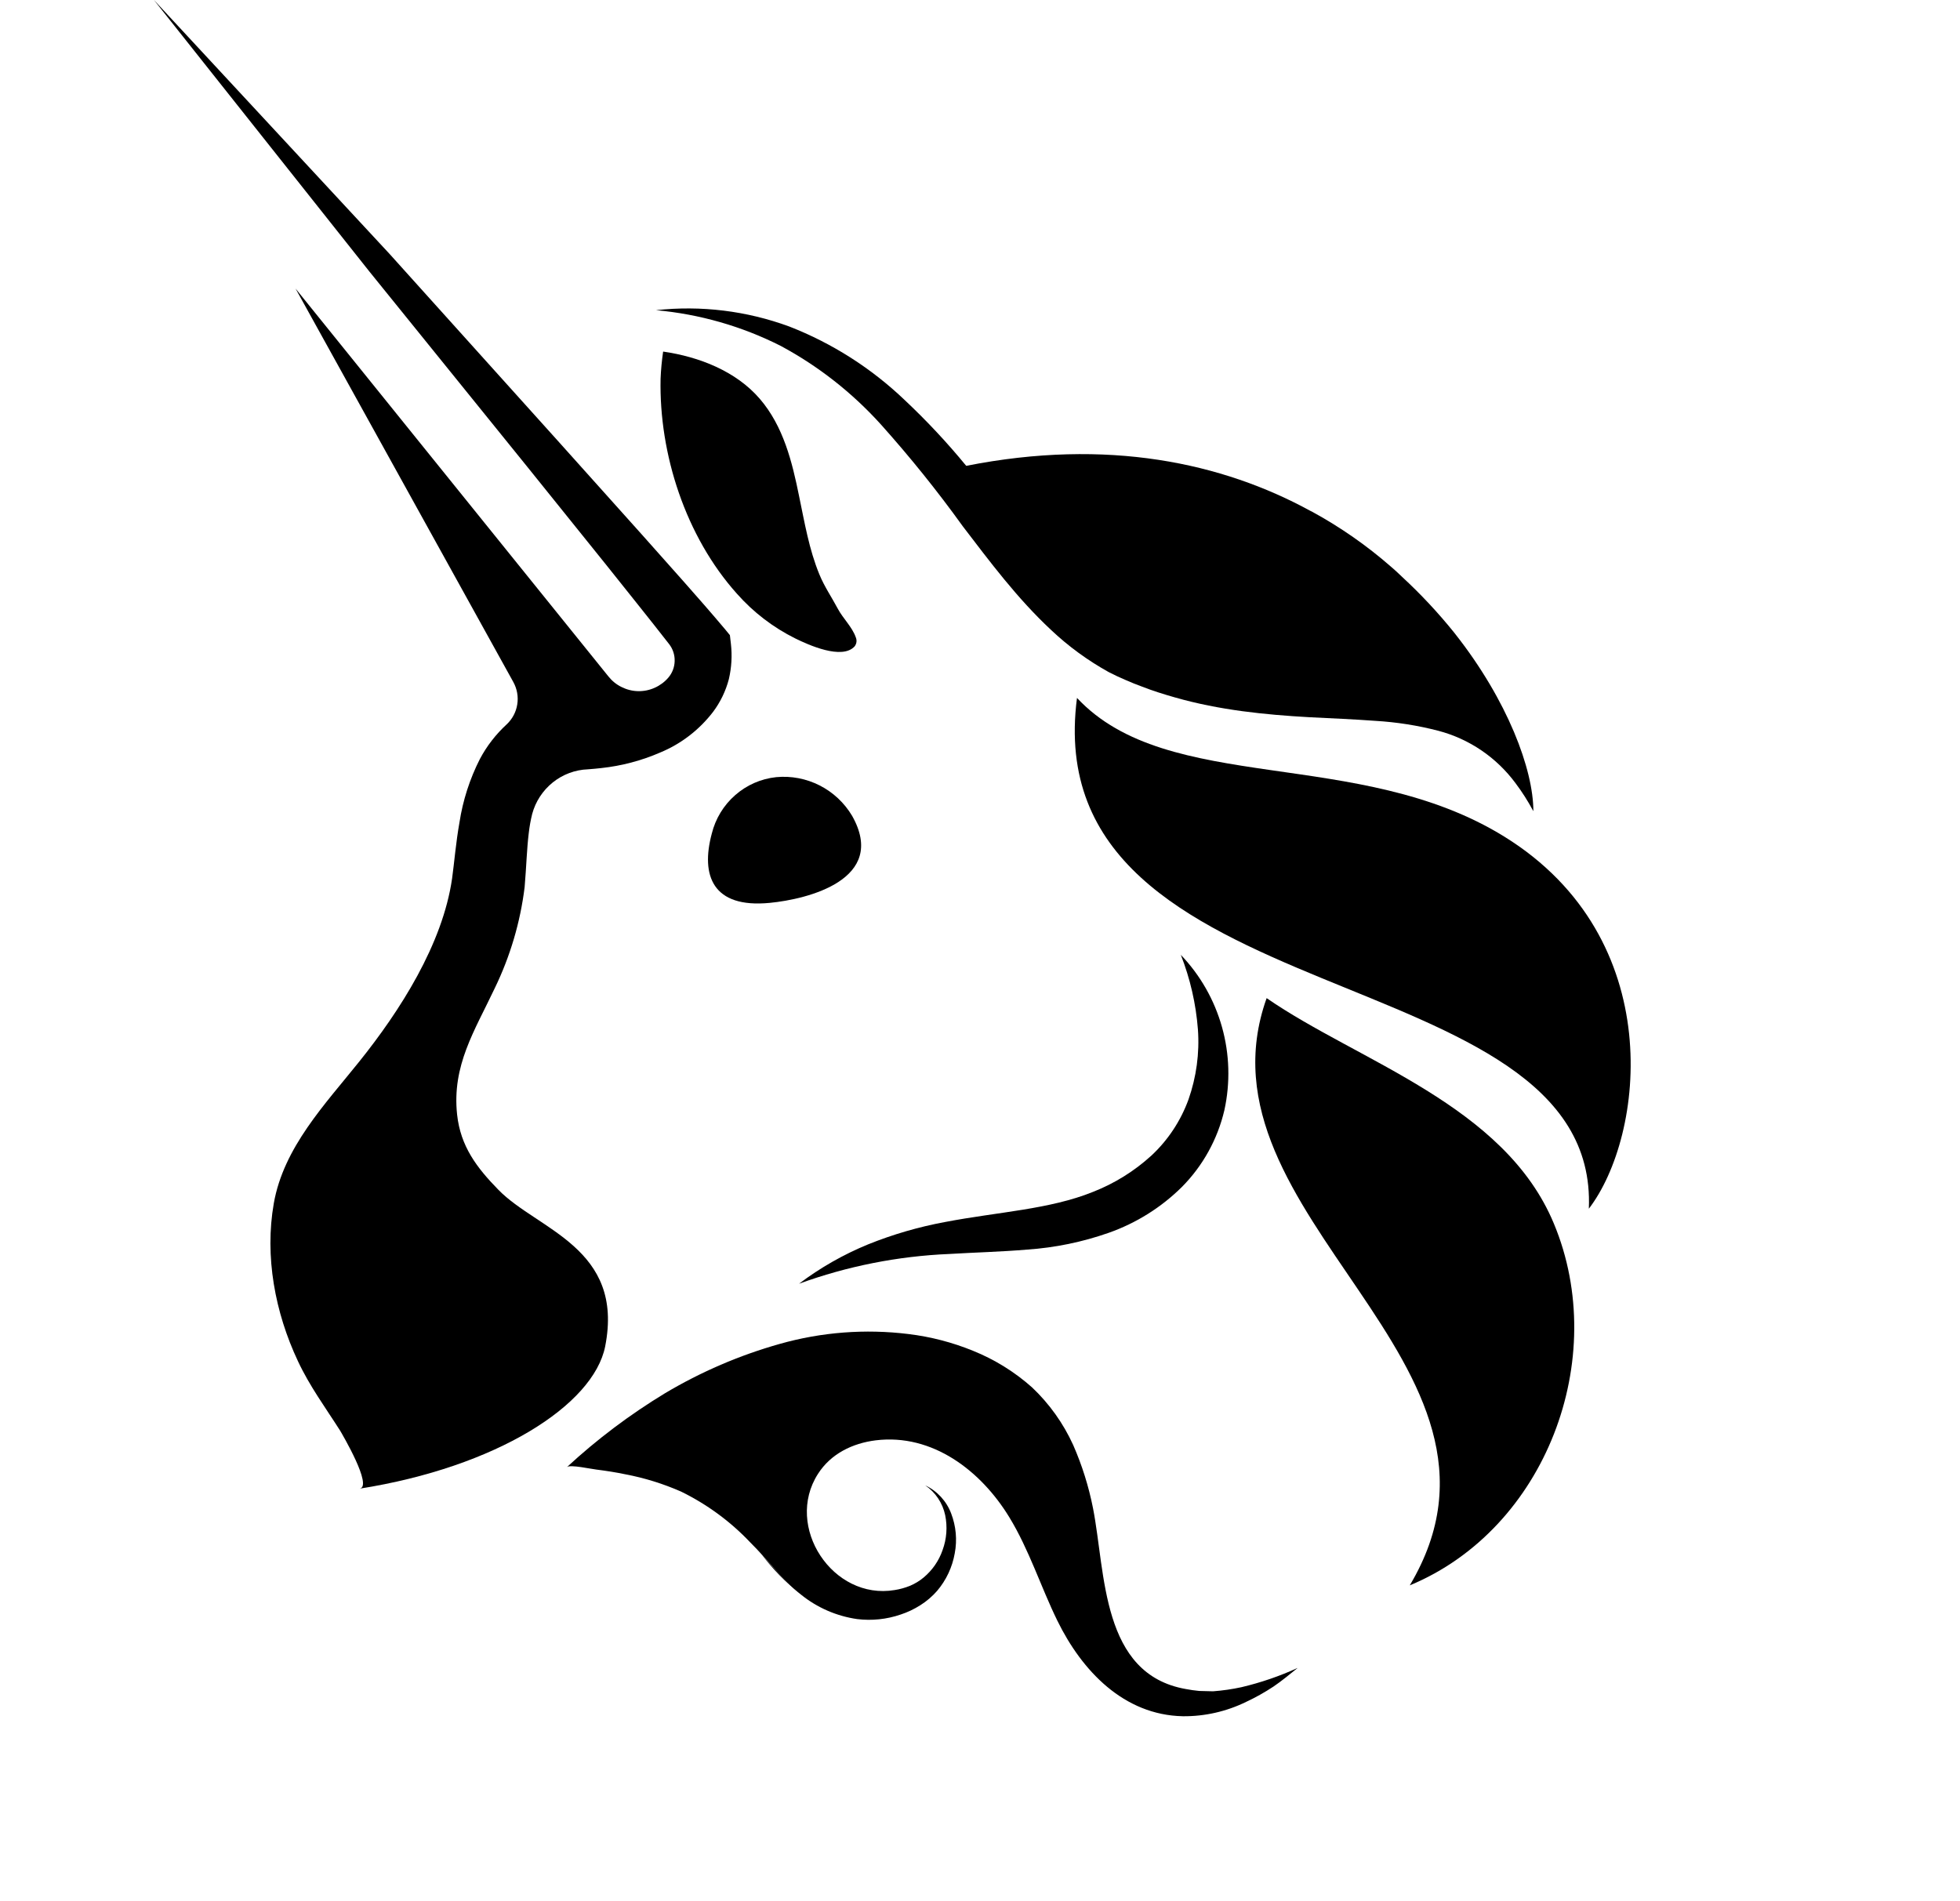
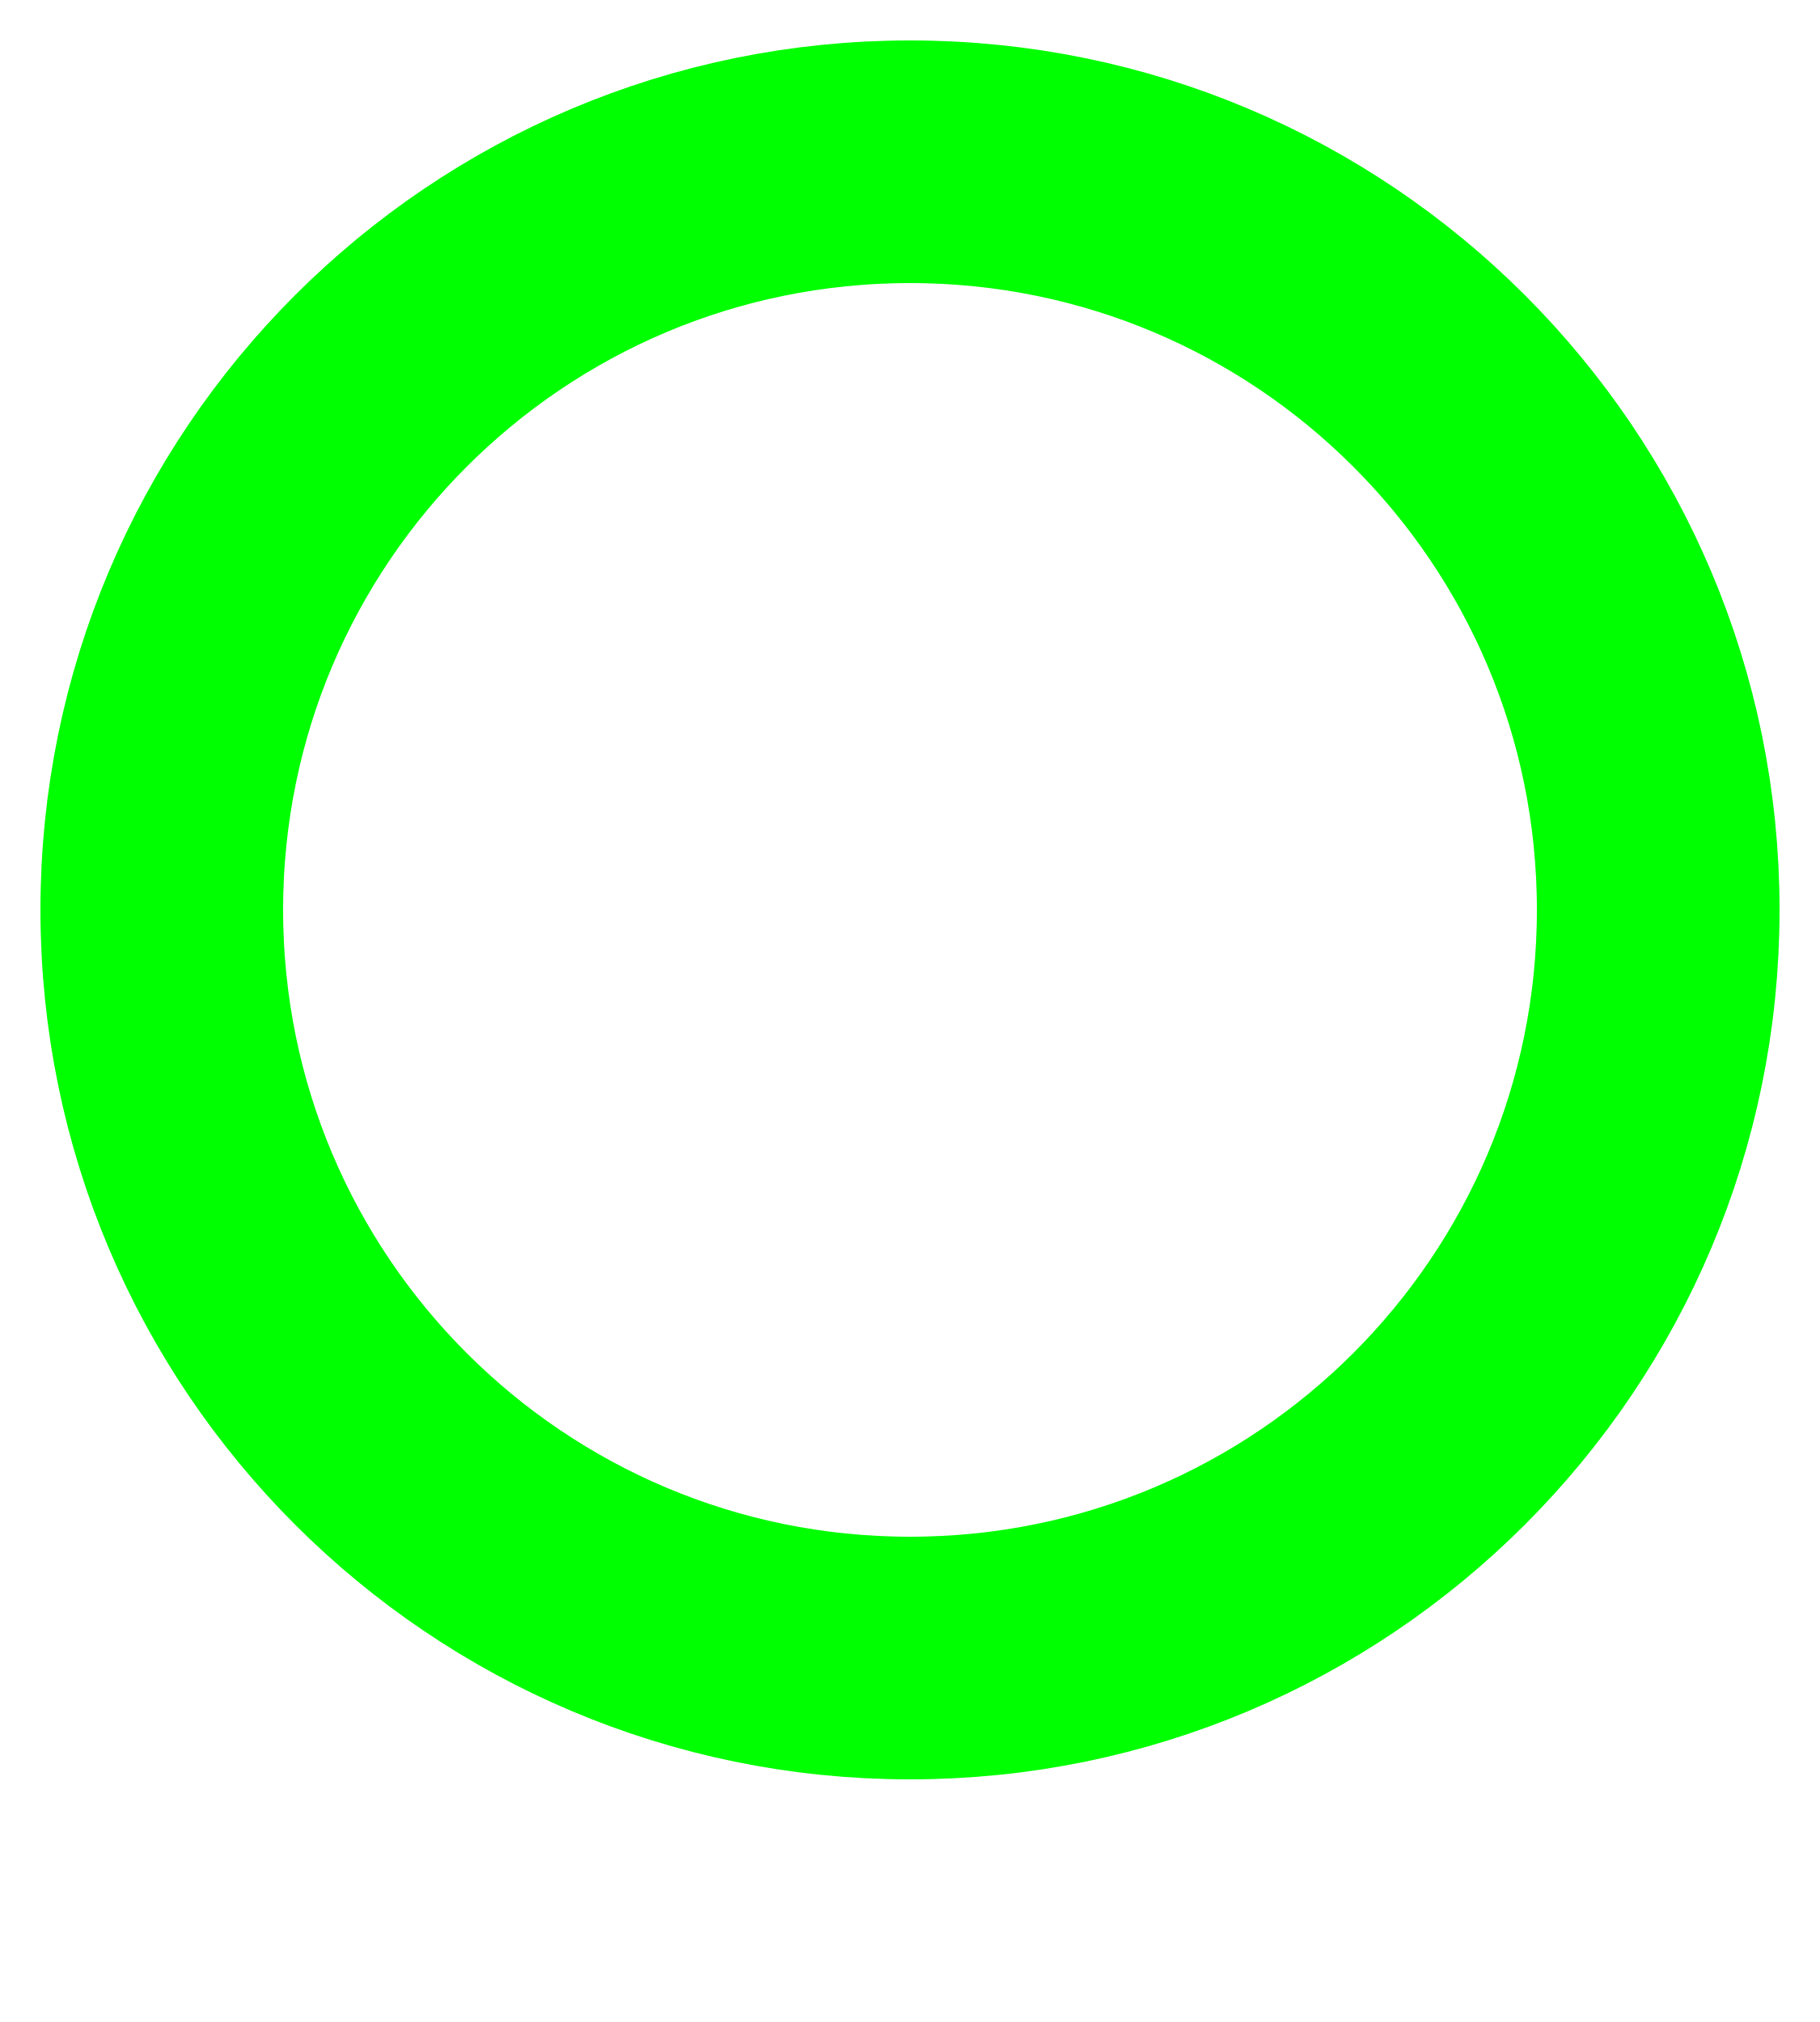
- <svg xmlns="http://www.w3.org/2000/svg" width="33" height="32" viewBox="0 0 33 32" fill="none">
-   <path d="M14.346 13.736C14.953 14.809 13.596 15.142 12.96 15.203C11.995 15.297 11.796 14.739 11.984 14.037C12.046 13.786 12.183 13.56 12.377 13.39C12.571 13.219 12.812 13.113 13.069 13.086C13.321 13.062 13.575 13.111 13.801 13.226C14.027 13.341 14.216 13.518 14.346 13.736Z" fill="black" />
-   <path d="M18.133 11.752C17.428 17.169 26.932 16.042 26.751 20.353C27.689 19.129 28.092 15.802 25.332 14.09C22.873 12.564 19.669 13.399 18.133 11.752Z" fill="black" />
-   <path d="M23.607 9.71C23.546 9.652 23.482 9.596 23.42 9.539C23.483 9.597 23.546 9.657 23.607 9.71Z" fill="black" />
-   <path d="M25.817 13.658L25.811 13.649C25.725 13.489 25.628 13.336 25.519 13.191C25.198 12.755 24.738 12.442 24.216 12.305C23.869 12.215 23.514 12.159 23.155 12.138C22.792 12.111 22.422 12.096 22.048 12.077C21.298 12.035 20.53 11.958 19.78 11.743C19.593 11.69 19.405 11.631 19.224 11.56C19.131 11.527 19.043 11.49 18.951 11.45C18.858 11.411 18.763 11.366 18.669 11.318C18.317 11.123 17.99 10.885 17.697 10.608C17.12 10.069 16.666 9.457 16.211 8.863C15.783 8.268 15.323 7.696 14.833 7.149C14.35 6.614 13.78 6.166 13.146 5.825C12.49 5.493 11.777 5.289 11.045 5.223C11.804 5.14 12.572 5.234 13.289 5.498C14.013 5.78 14.674 6.202 15.236 6.74C15.603 7.085 15.948 7.454 16.268 7.844C18.649 7.373 20.58 7.792 22.064 8.603L22.098 8.62C22.57 8.878 23.013 9.187 23.418 9.541C23.482 9.598 23.546 9.654 23.605 9.712C23.921 10.004 24.215 10.318 24.485 10.654L24.506 10.681C25.383 11.796 25.816 12.955 25.817 13.658Z" fill="black" />
-   <path d="M25.816 13.658L25.811 13.646L25.816 13.658Z" fill="black" />
-   <path d="M11.165 5.92C11.773 6.008 12.393 6.251 12.792 6.715C13.191 7.178 13.338 7.781 13.454 8.354C13.547 8.799 13.622 9.252 13.796 9.673C13.88 9.878 14.004 10.058 14.107 10.252C14.193 10.413 14.348 10.558 14.408 10.73C14.419 10.755 14.423 10.782 14.42 10.809C14.417 10.836 14.406 10.861 14.39 10.883C14.178 11.118 13.607 10.857 13.391 10.751C13.018 10.566 12.684 10.31 12.408 9.998C11.542 9.032 11.095 7.643 11.122 6.379C11.128 6.225 11.143 6.072 11.165 5.92Z" fill="black" />
-   <path d="M21.326 16.807C20.014 20.486 25.966 22.954 23.736 26.695C26.025 25.746 27.111 22.878 26.162 20.603C25.331 18.605 22.875 17.877 21.326 16.807Z" fill="black" />
-   <path d="M13.453 21.616C13.811 21.346 14.202 21.123 14.617 20.953C15.036 20.784 15.471 20.658 15.916 20.576C16.798 20.407 17.671 20.366 18.404 20.069C18.766 19.927 19.099 19.72 19.387 19.457C19.666 19.197 19.879 18.874 20.01 18.515C20.143 18.137 20.198 17.734 20.169 17.334C20.136 16.903 20.039 16.48 19.881 16.078C20.208 16.419 20.446 16.837 20.574 17.293C20.702 17.748 20.716 18.229 20.615 18.692C20.501 19.181 20.253 19.63 19.9 19.986C19.551 20.332 19.129 20.596 18.666 20.759C18.225 20.914 17.764 21.009 17.297 21.041C16.847 21.079 16.412 21.089 15.984 21.115C15.12 21.151 14.266 21.32 13.453 21.616Z" fill="black" />
-   <path d="M21.849 28.085C21.717 28.19 21.585 28.302 21.44 28.4C21.293 28.497 21.14 28.583 20.981 28.657C20.65 28.819 20.286 28.902 19.918 28.899C18.921 28.88 18.216 28.134 17.803 27.291C17.522 26.717 17.328 26.096 16.994 25.549C16.517 24.766 15.7 24.136 14.744 24.253C14.354 24.302 13.989 24.478 13.772 24.818C13.202 25.706 14.02 26.95 15.064 26.774C15.153 26.76 15.239 26.736 15.323 26.702C15.405 26.667 15.483 26.62 15.552 26.562C15.698 26.44 15.808 26.281 15.87 26.101C15.939 25.913 15.954 25.71 15.914 25.514C15.871 25.309 15.751 25.129 15.579 25.012C15.779 25.106 15.935 25.275 16.014 25.483C16.096 25.697 16.118 25.929 16.075 26.154C16.034 26.389 15.931 26.608 15.777 26.789C15.695 26.882 15.601 26.963 15.496 27.029C15.392 27.095 15.281 27.148 15.165 27.186C14.93 27.267 14.679 27.293 14.432 27.263C14.085 27.213 13.758 27.071 13.485 26.85C13.163 26.594 12.923 26.259 12.631 25.971C12.297 25.618 11.902 25.329 11.467 25.116C11.166 24.984 10.852 24.886 10.529 24.825C10.367 24.791 10.203 24.766 10.039 24.745C9.964 24.738 9.596 24.656 9.545 24.704C10.052 24.235 10.605 23.819 11.195 23.461C11.801 23.1 12.451 22.82 13.13 22.629C13.833 22.43 14.569 22.374 15.294 22.463C15.668 22.508 16.034 22.603 16.382 22.745C16.747 22.892 17.084 23.101 17.378 23.363C17.668 23.638 17.903 23.967 18.069 24.332C18.219 24.674 18.331 25.031 18.403 25.397C18.617 26.492 18.538 28.19 19.966 28.441C20.04 28.455 20.115 28.466 20.191 28.473L20.424 28.479C20.585 28.467 20.744 28.444 20.901 28.41C21.227 28.333 21.545 28.224 21.849 28.085Z" fill="black" />
-   <path d="M13.553 26.891L13.516 26.861L13.553 26.891Z" fill="black" />
-   <path d="M12.272 11.434C12.22 11.634 12.129 11.823 12.005 11.988C11.773 12.29 11.467 12.526 11.116 12.671C10.801 12.808 10.467 12.896 10.125 12.933C10.051 12.942 9.974 12.948 9.9 12.954C9.684 12.962 9.476 13.039 9.307 13.175C9.138 13.311 9.016 13.497 8.96 13.707C8.934 13.812 8.915 13.918 8.903 14.024C8.869 14.301 8.863 14.589 8.833 14.938C8.76 15.531 8.589 16.107 8.328 16.644C7.989 17.362 7.608 17.94 7.696 18.767C7.754 19.304 8.028 19.663 8.392 20.035C9.048 20.709 10.517 21.01 10.189 22.672C9.991 23.663 8.354 24.704 6.054 25.067C6.283 25.032 5.76 24.148 5.728 24.092C5.481 23.704 5.211 23.338 5.015 22.917C4.631 22.101 4.453 21.156 4.61 20.262C4.776 19.32 5.47 18.598 6.046 17.879C6.733 17.023 7.453 15.901 7.612 14.79C7.649 14.521 7.676 14.184 7.736 13.848C7.793 13.477 7.909 13.117 8.079 12.782C8.195 12.563 8.348 12.365 8.531 12.197C8.626 12.108 8.689 11.99 8.709 11.861C8.73 11.732 8.706 11.6 8.643 11.485L4.976 4.859L10.243 11.389C10.303 11.465 10.379 11.527 10.466 11.569C10.552 11.612 10.646 11.636 10.743 11.638C10.839 11.64 10.934 11.621 11.023 11.581C11.111 11.542 11.189 11.484 11.252 11.411C11.319 11.333 11.357 11.234 11.359 11.131C11.362 11.028 11.329 10.927 11.266 10.846C10.922 10.404 10.558 9.954 10.206 9.511L8.88 7.863L6.22 4.573L2.592 0L6.561 4.278L9.393 7.424L10.806 9C11.275 9.53 11.743 10.044 12.212 10.601L12.289 10.695L12.306 10.841C12.329 11.039 12.317 11.24 12.272 11.434Z" fill="black" />
-   <path d="M13.486 26.847C13.231 26.649 13.005 26.417 12.812 26.158C13.019 26.405 13.244 26.635 13.486 26.847Z" fill="black" />
+ <svg xmlns="http://www.w3.org/2000/svg" width="45px" height="50px" viewBox="0 0 45 50" version="1.1">
+   <g id="Artboard" stroke="none" stroke-width="1" fill="none" fill-rule="evenodd">
+     <circle id="Oval" stroke="#00FF00" stroke-width="6" fill-rule="nonzero" cx="22.5" cy="22.5" r="18.5" />
+   </g>
</svg>
